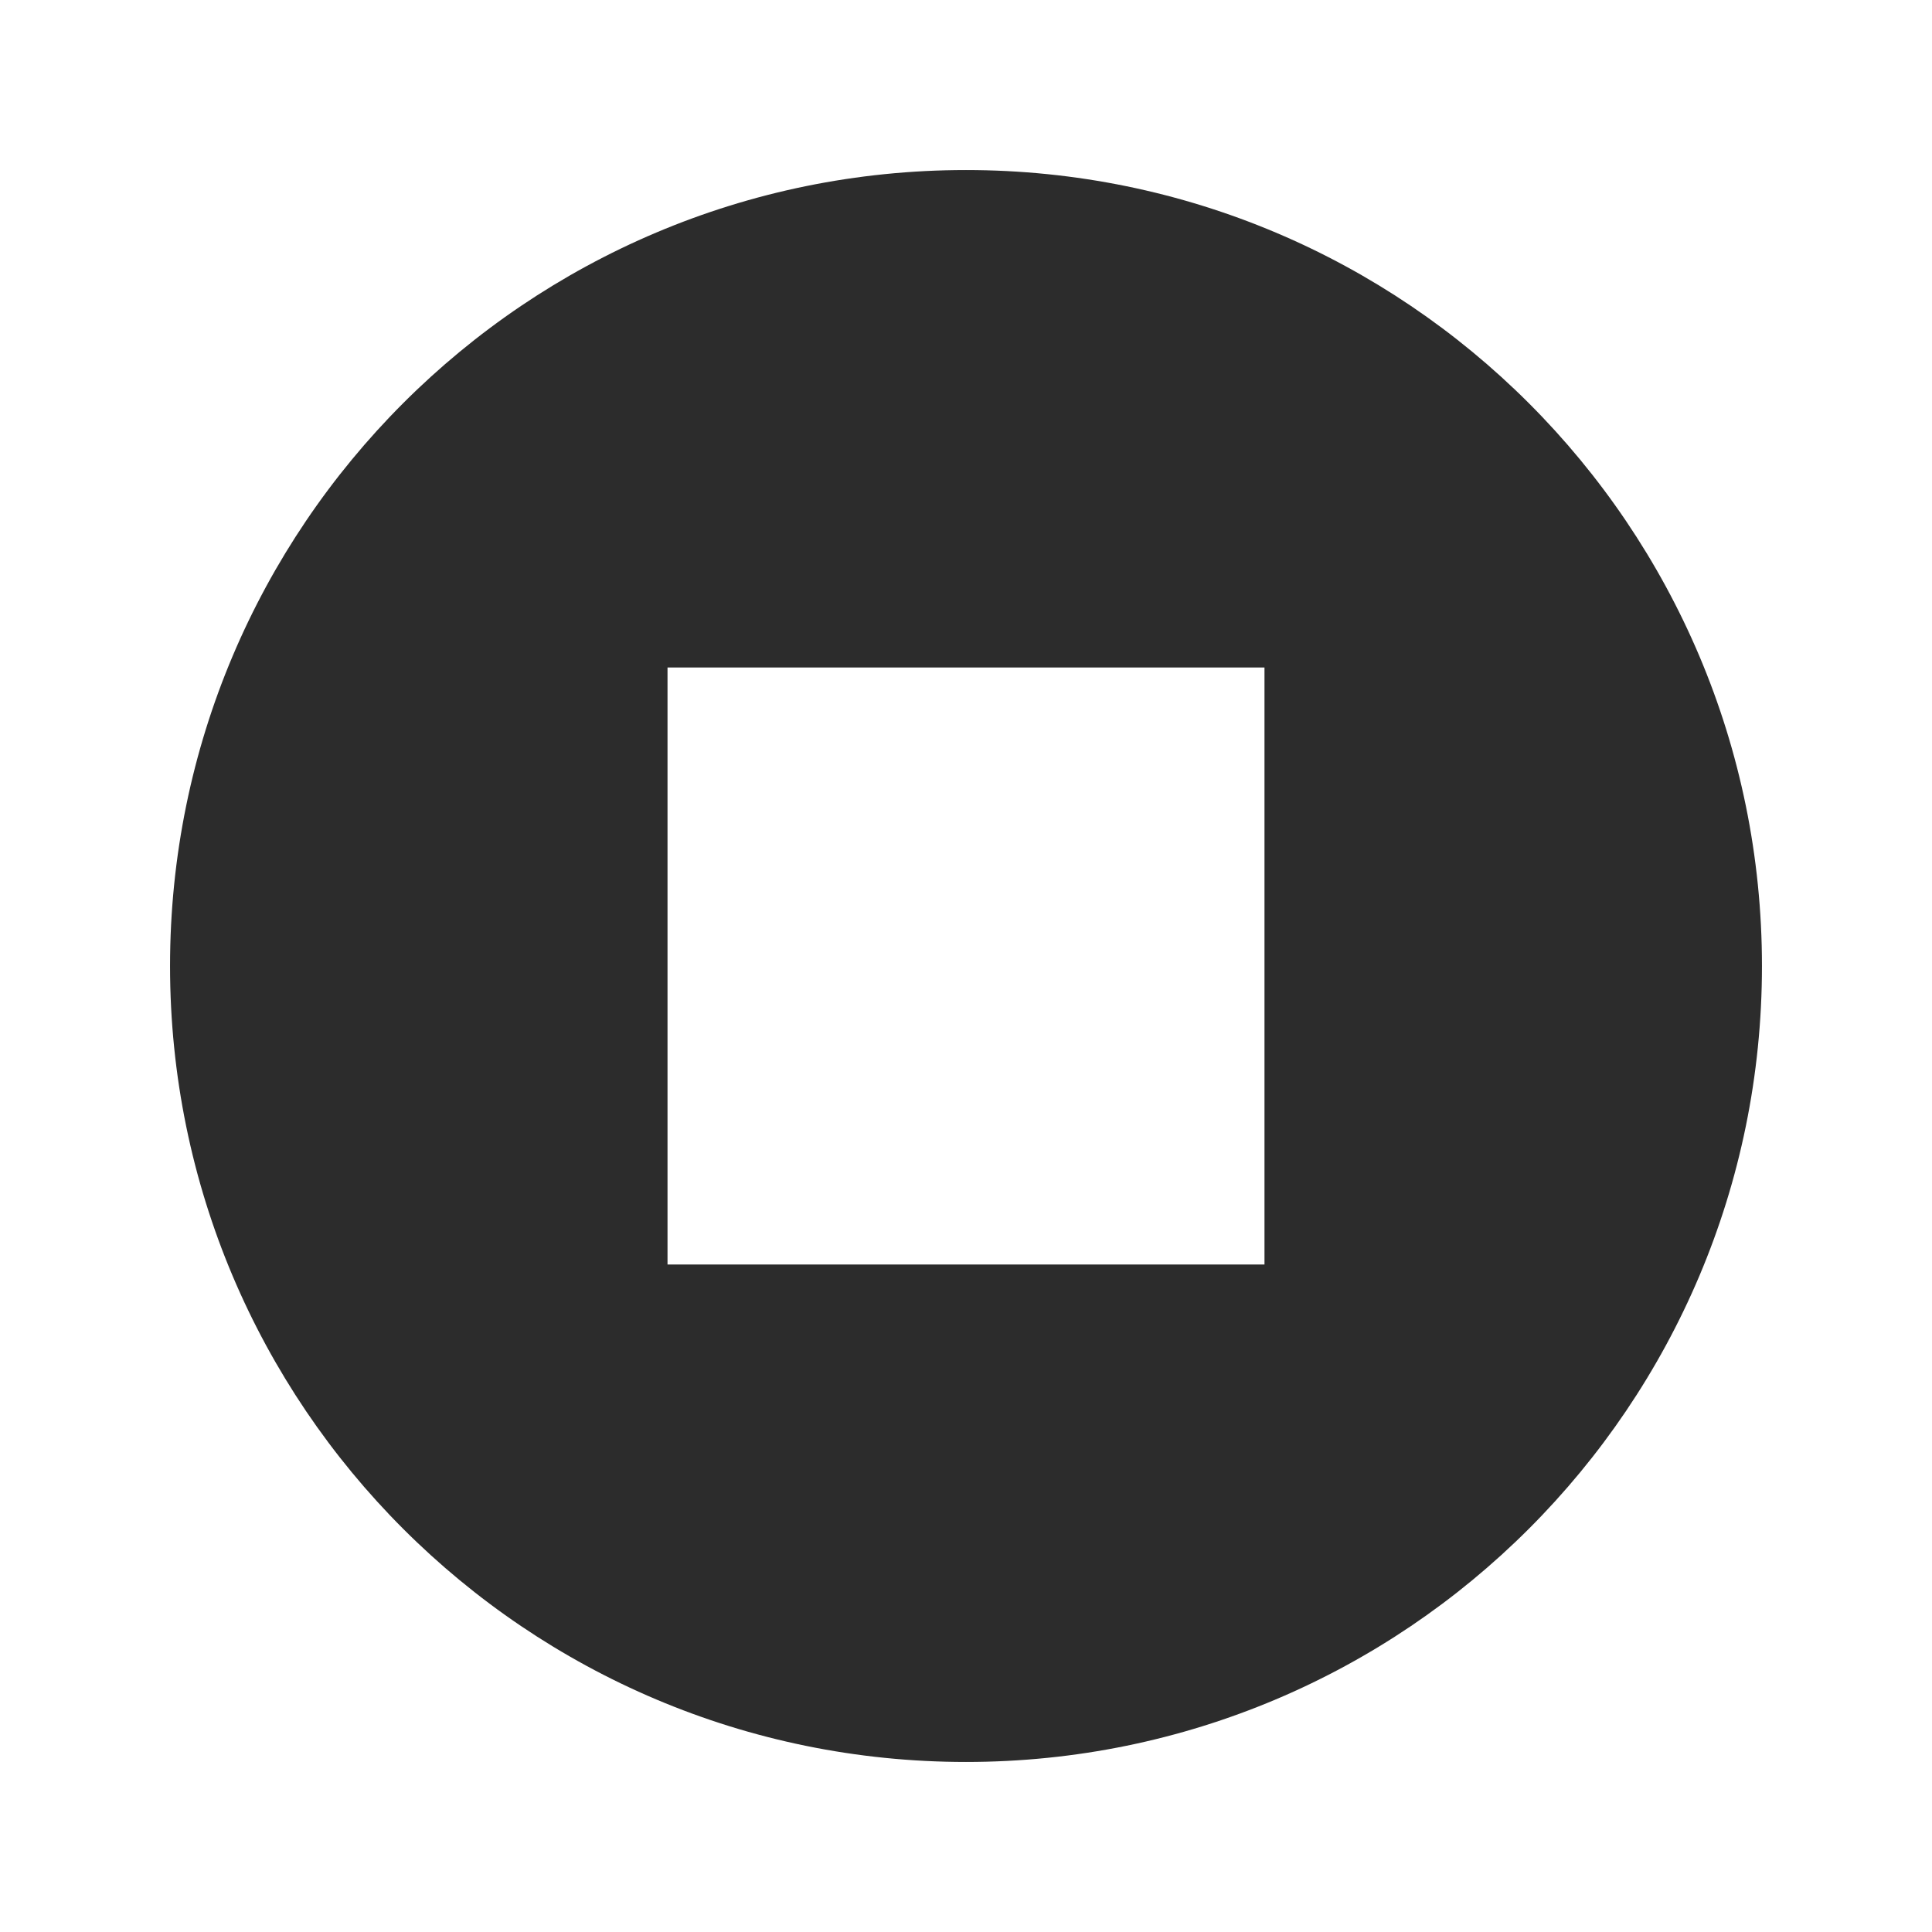
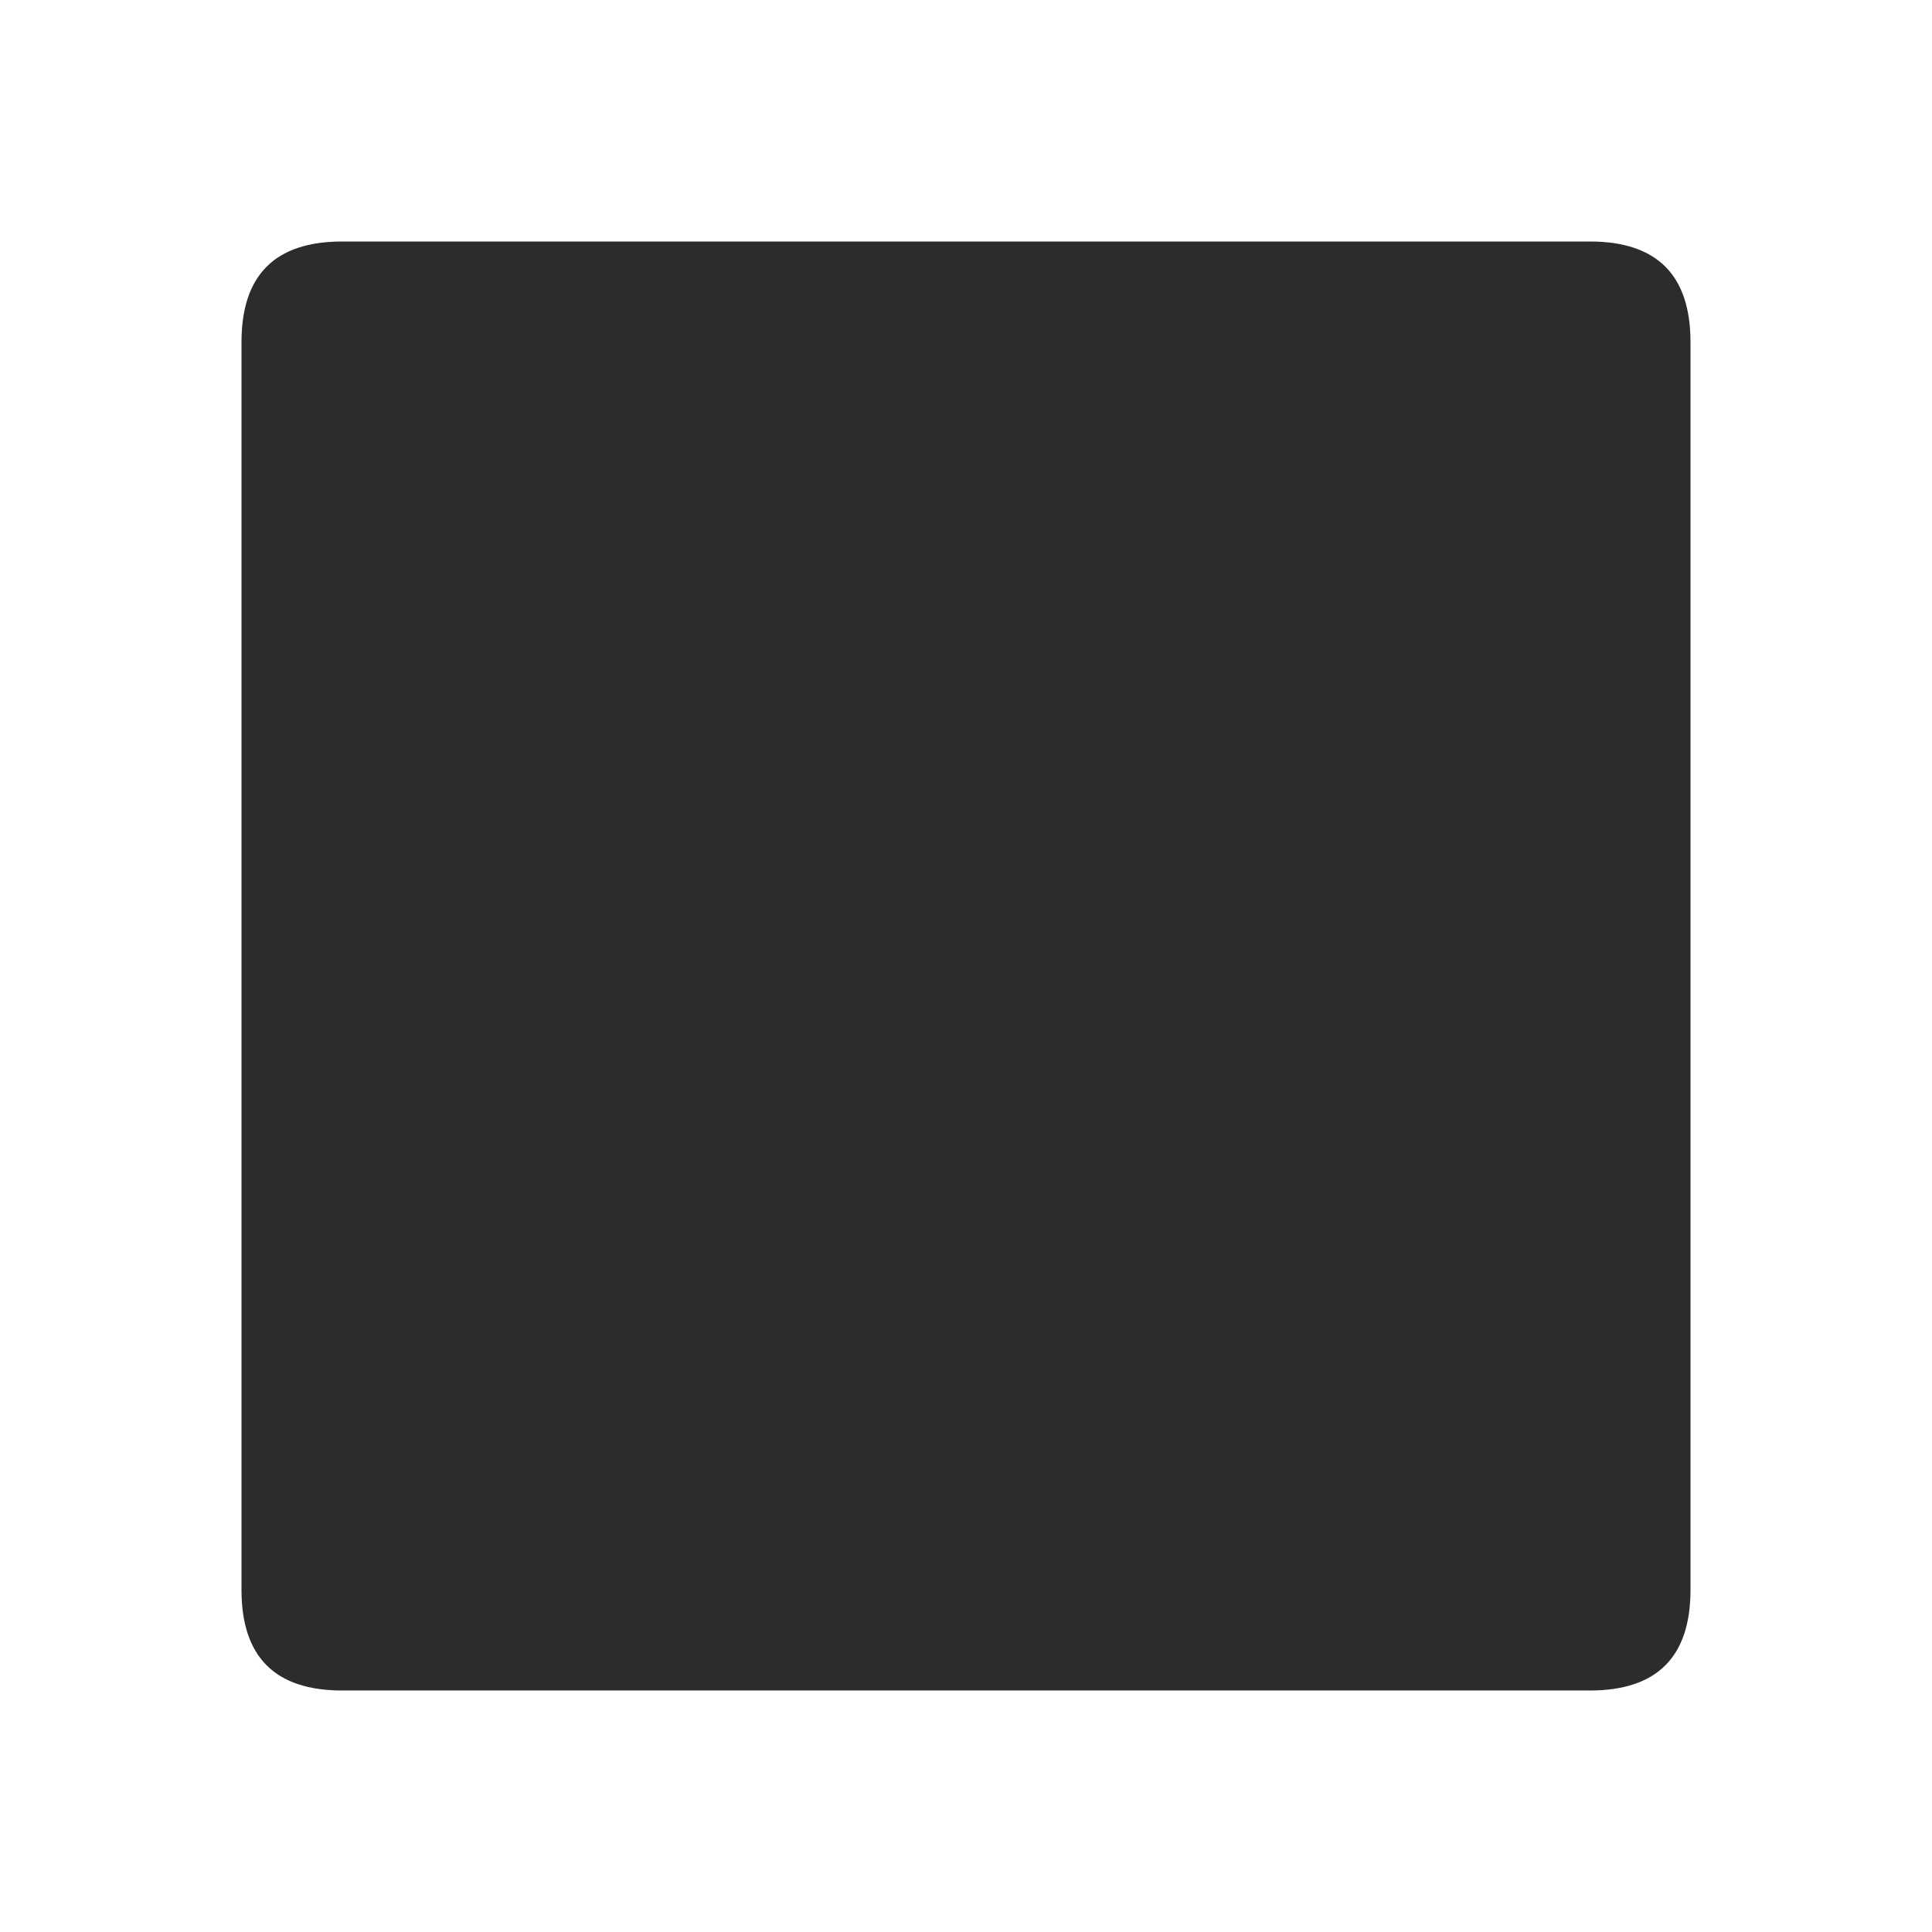
- <svg xmlns="http://www.w3.org/2000/svg" class="icon" width="200px" height="200.00px" viewBox="0 0 1024 1024" version="1.1">
-   <path d="M512 933.875A421.875 421.875 0 1 1 512 90.125a421.875 421.875 0 0 1 0 843.75zM353.797 353.797v316.406h316.406V353.797H353.797z" fill="#2c2c2c" />
+ <svg xmlns="http://www.w3.org/2000/svg" t="1778828541694" class="icon" viewBox="0 0 1024 1024" version="1.1" p-id="4089" width="64" height="64">
+   <path d="M128 128m53.333 0l661.333 0q53.333 0 53.333 53.333l0 661.333q0 53.333-53.333 53.333l-661.333 0q-53.333 0-53.333-53.333l0-661.333q0-53.333 53.333-53.333Z" fill="#2c2c2c" p-id="4090" />
</svg>
